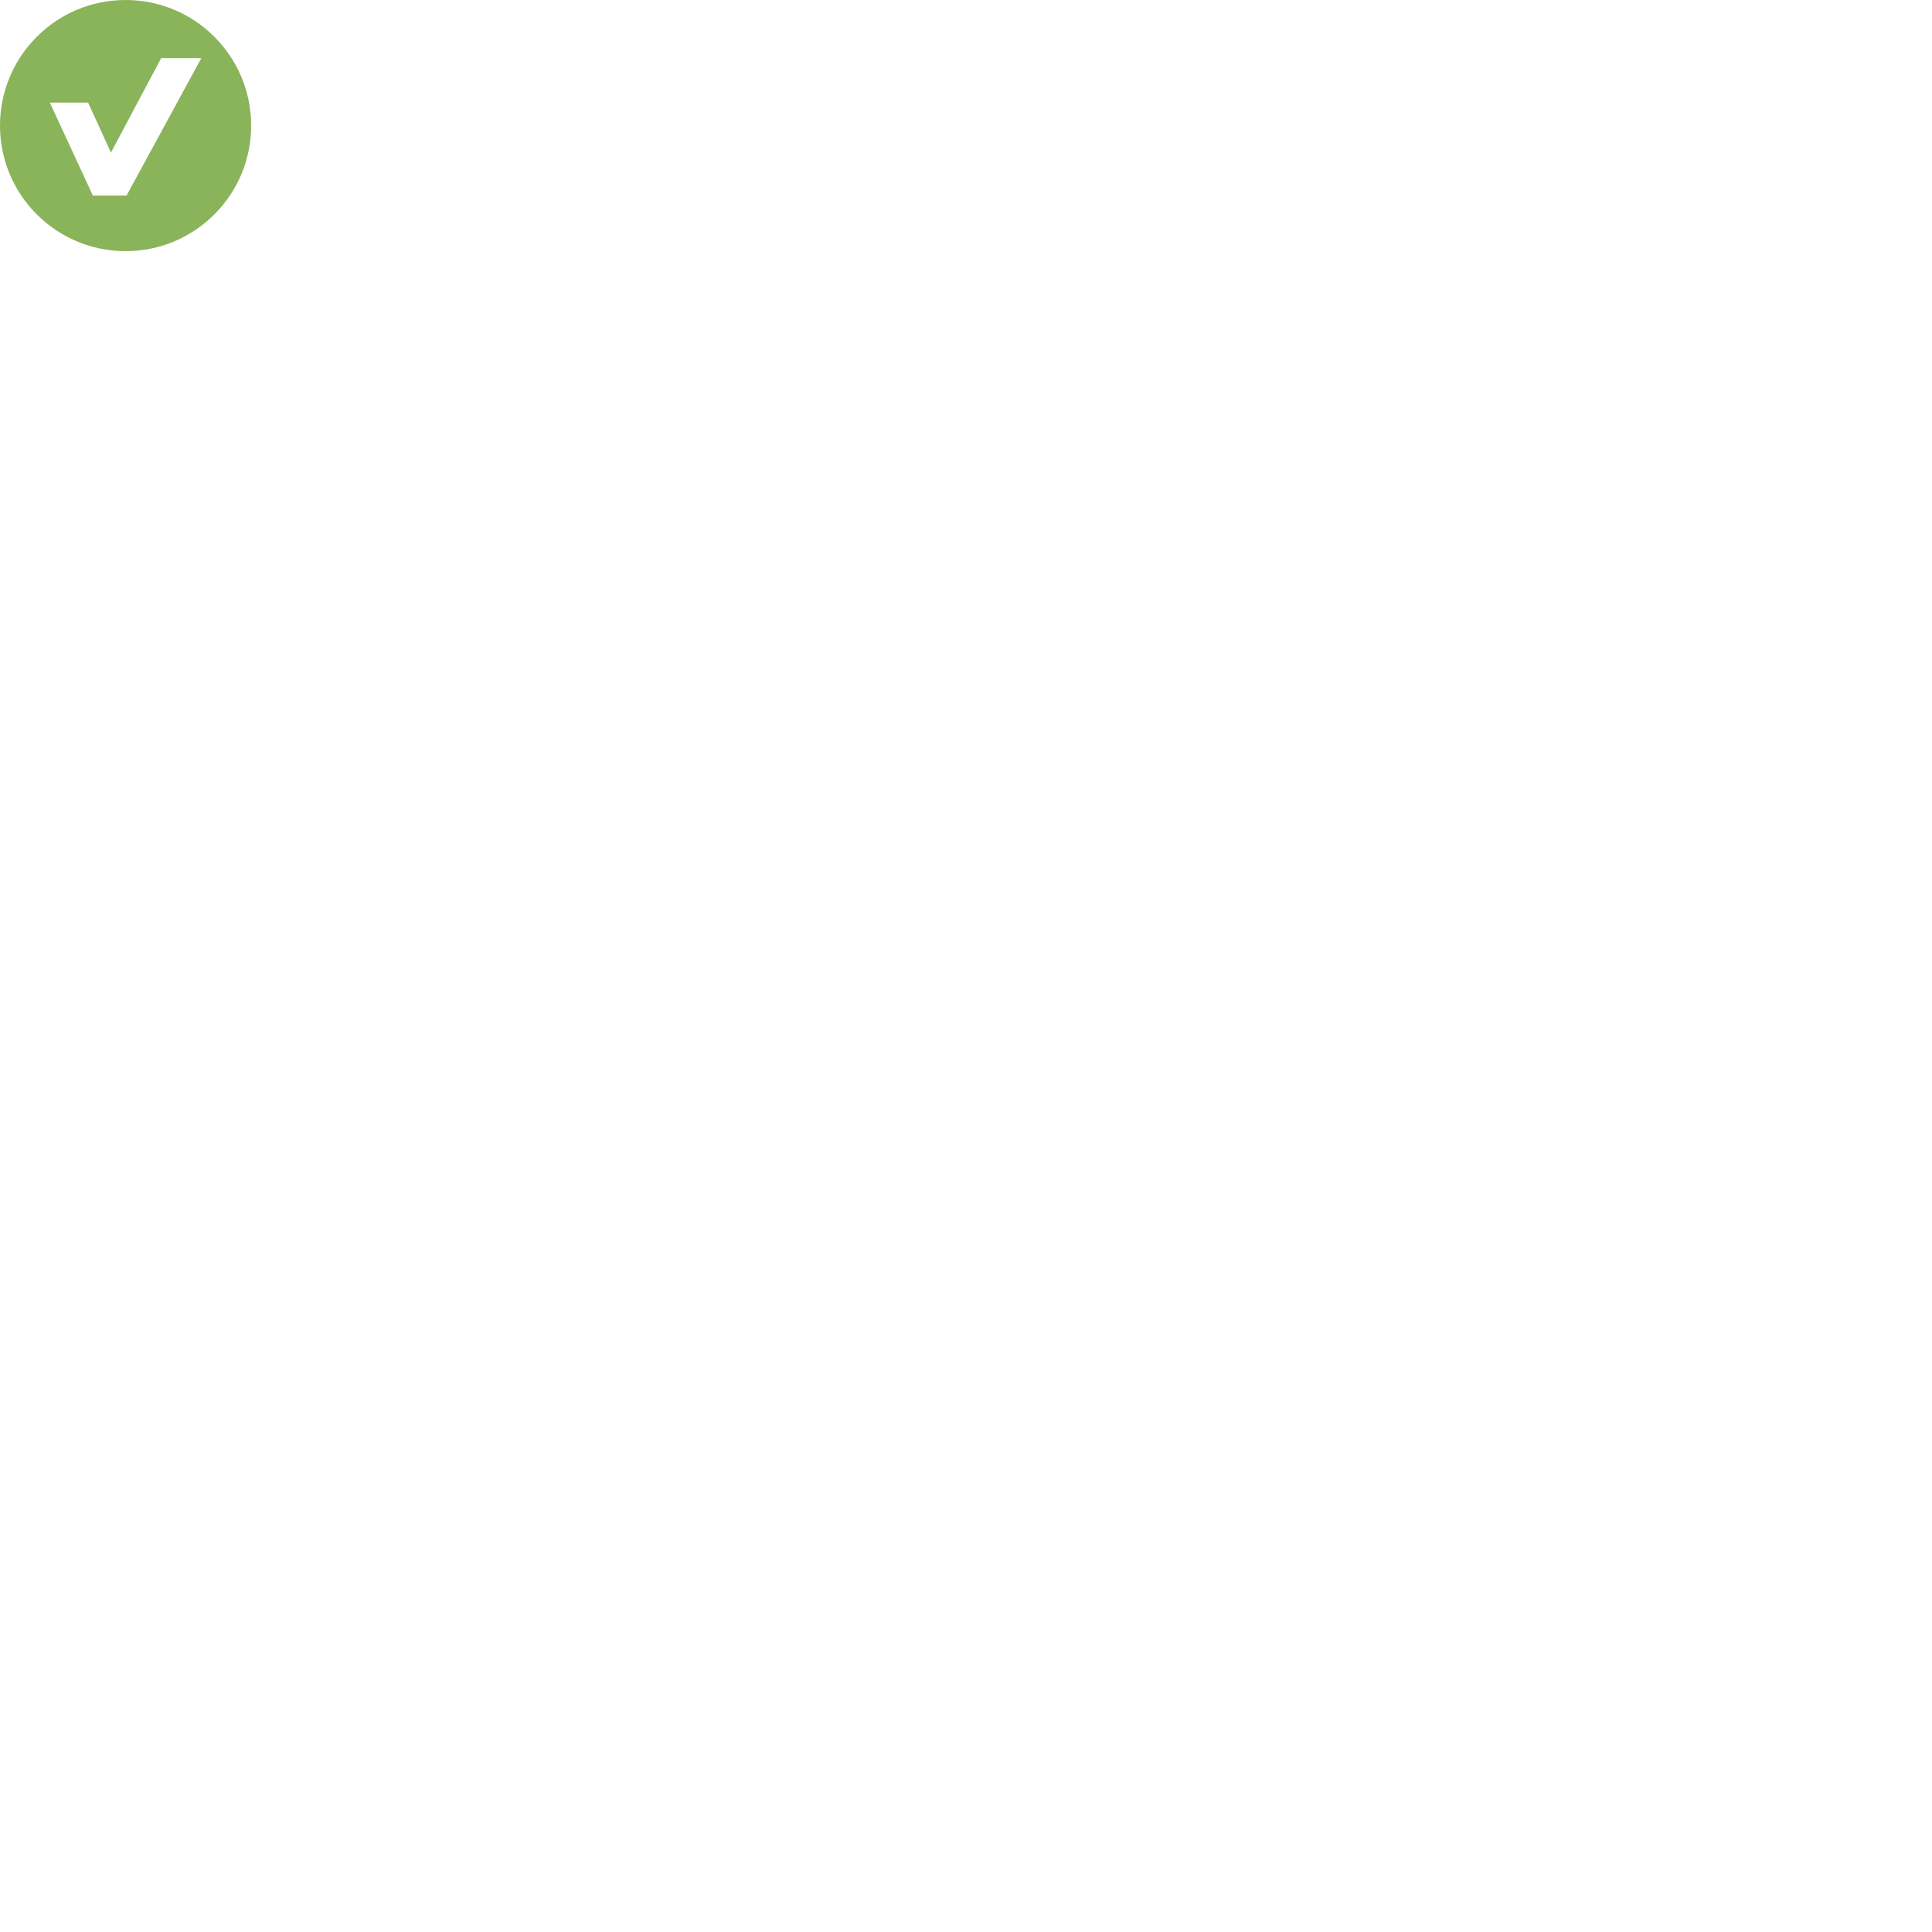
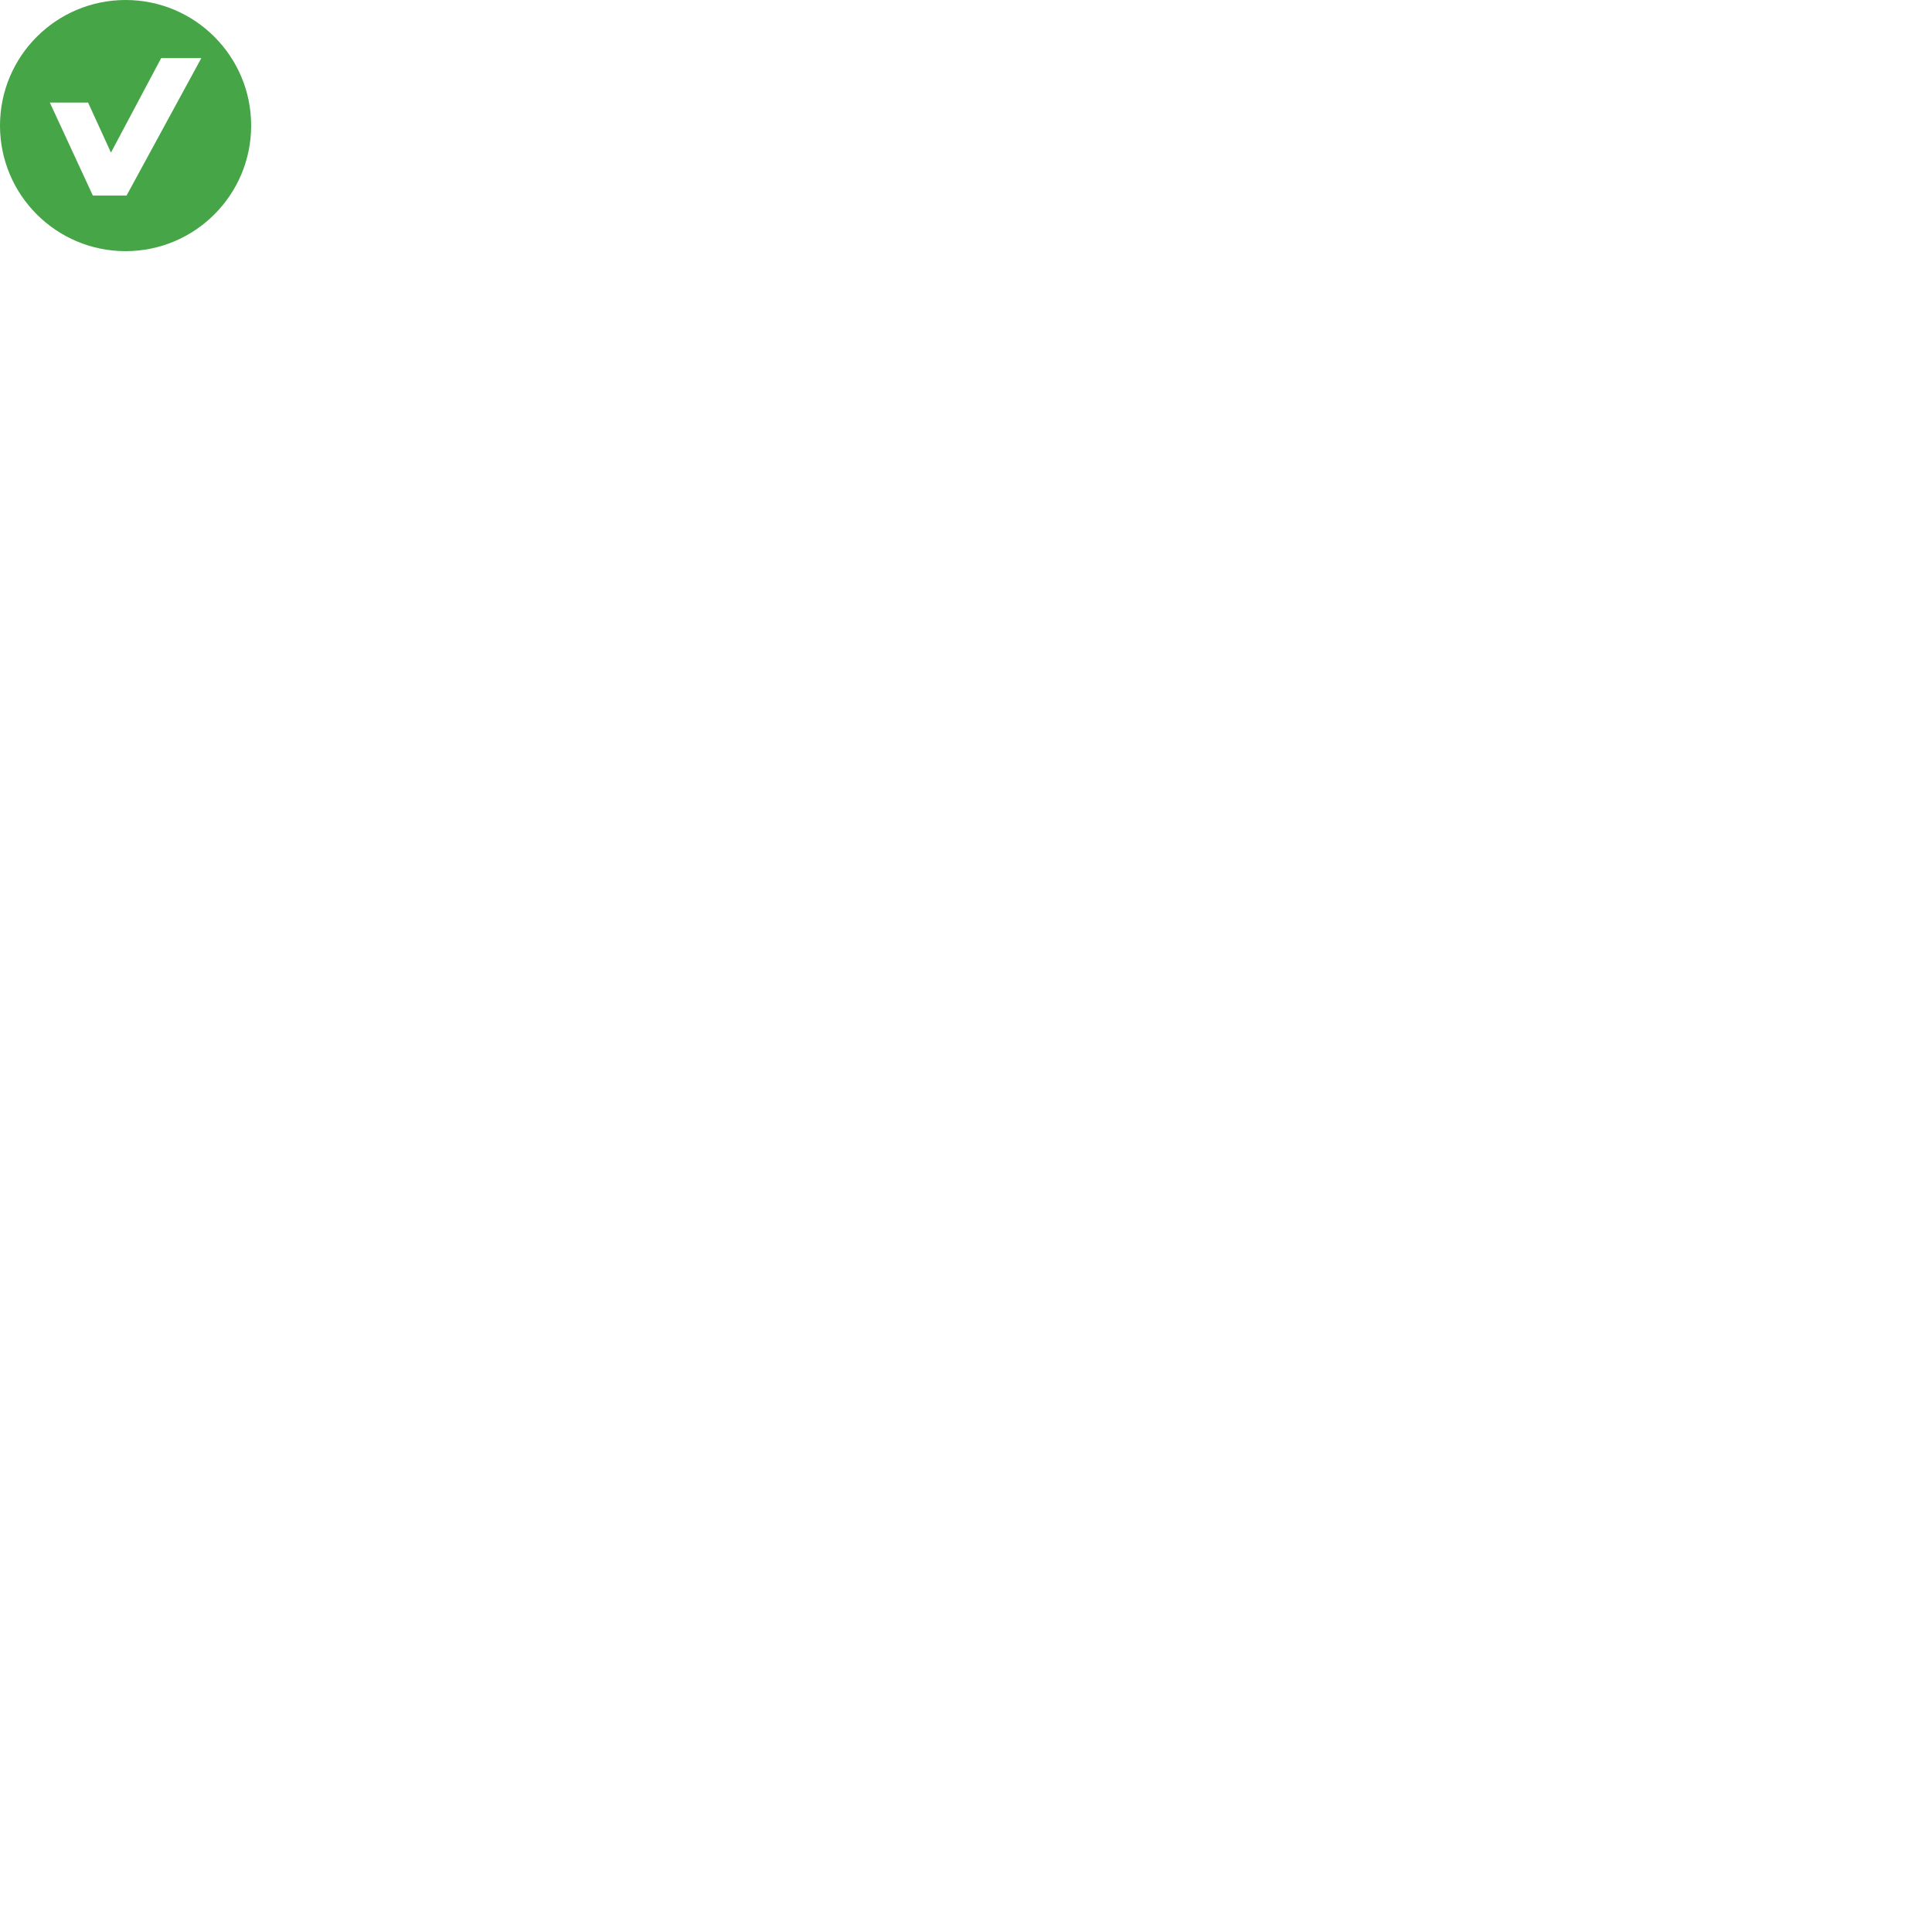
<svg xmlns="http://www.w3.org/2000/svg" version="1.1" id="Layer_1" x="0px" y="0px" width="200px" height="200px" viewBox="0 0 200 200" enable-background="new 0 0 200 200" xml:space="preserve">
-   <path fill="#89B45A" d="M13,0C5.82,0,0,5.82,0,13s5.82,13,13,13s13-5.82,13-13S20.18,0,13,0z M13.101,20.244l-3.49-0.001  L5.159,10.62H9.12l2.366,5.177l5.199-9.782h4.157L13.101,20.244z" />
+   <path fill="#46a546" d="M13,0C5.82,0,0,5.82,0,13s5.82,13,13,13s13-5.82,13-13S20.18,0,13,0z M13.101,20.244l-3.49-0.001  L5.159,10.62H9.12l2.366,5.177l5.199-9.782h4.157L13.101,20.244z" />
</svg>
